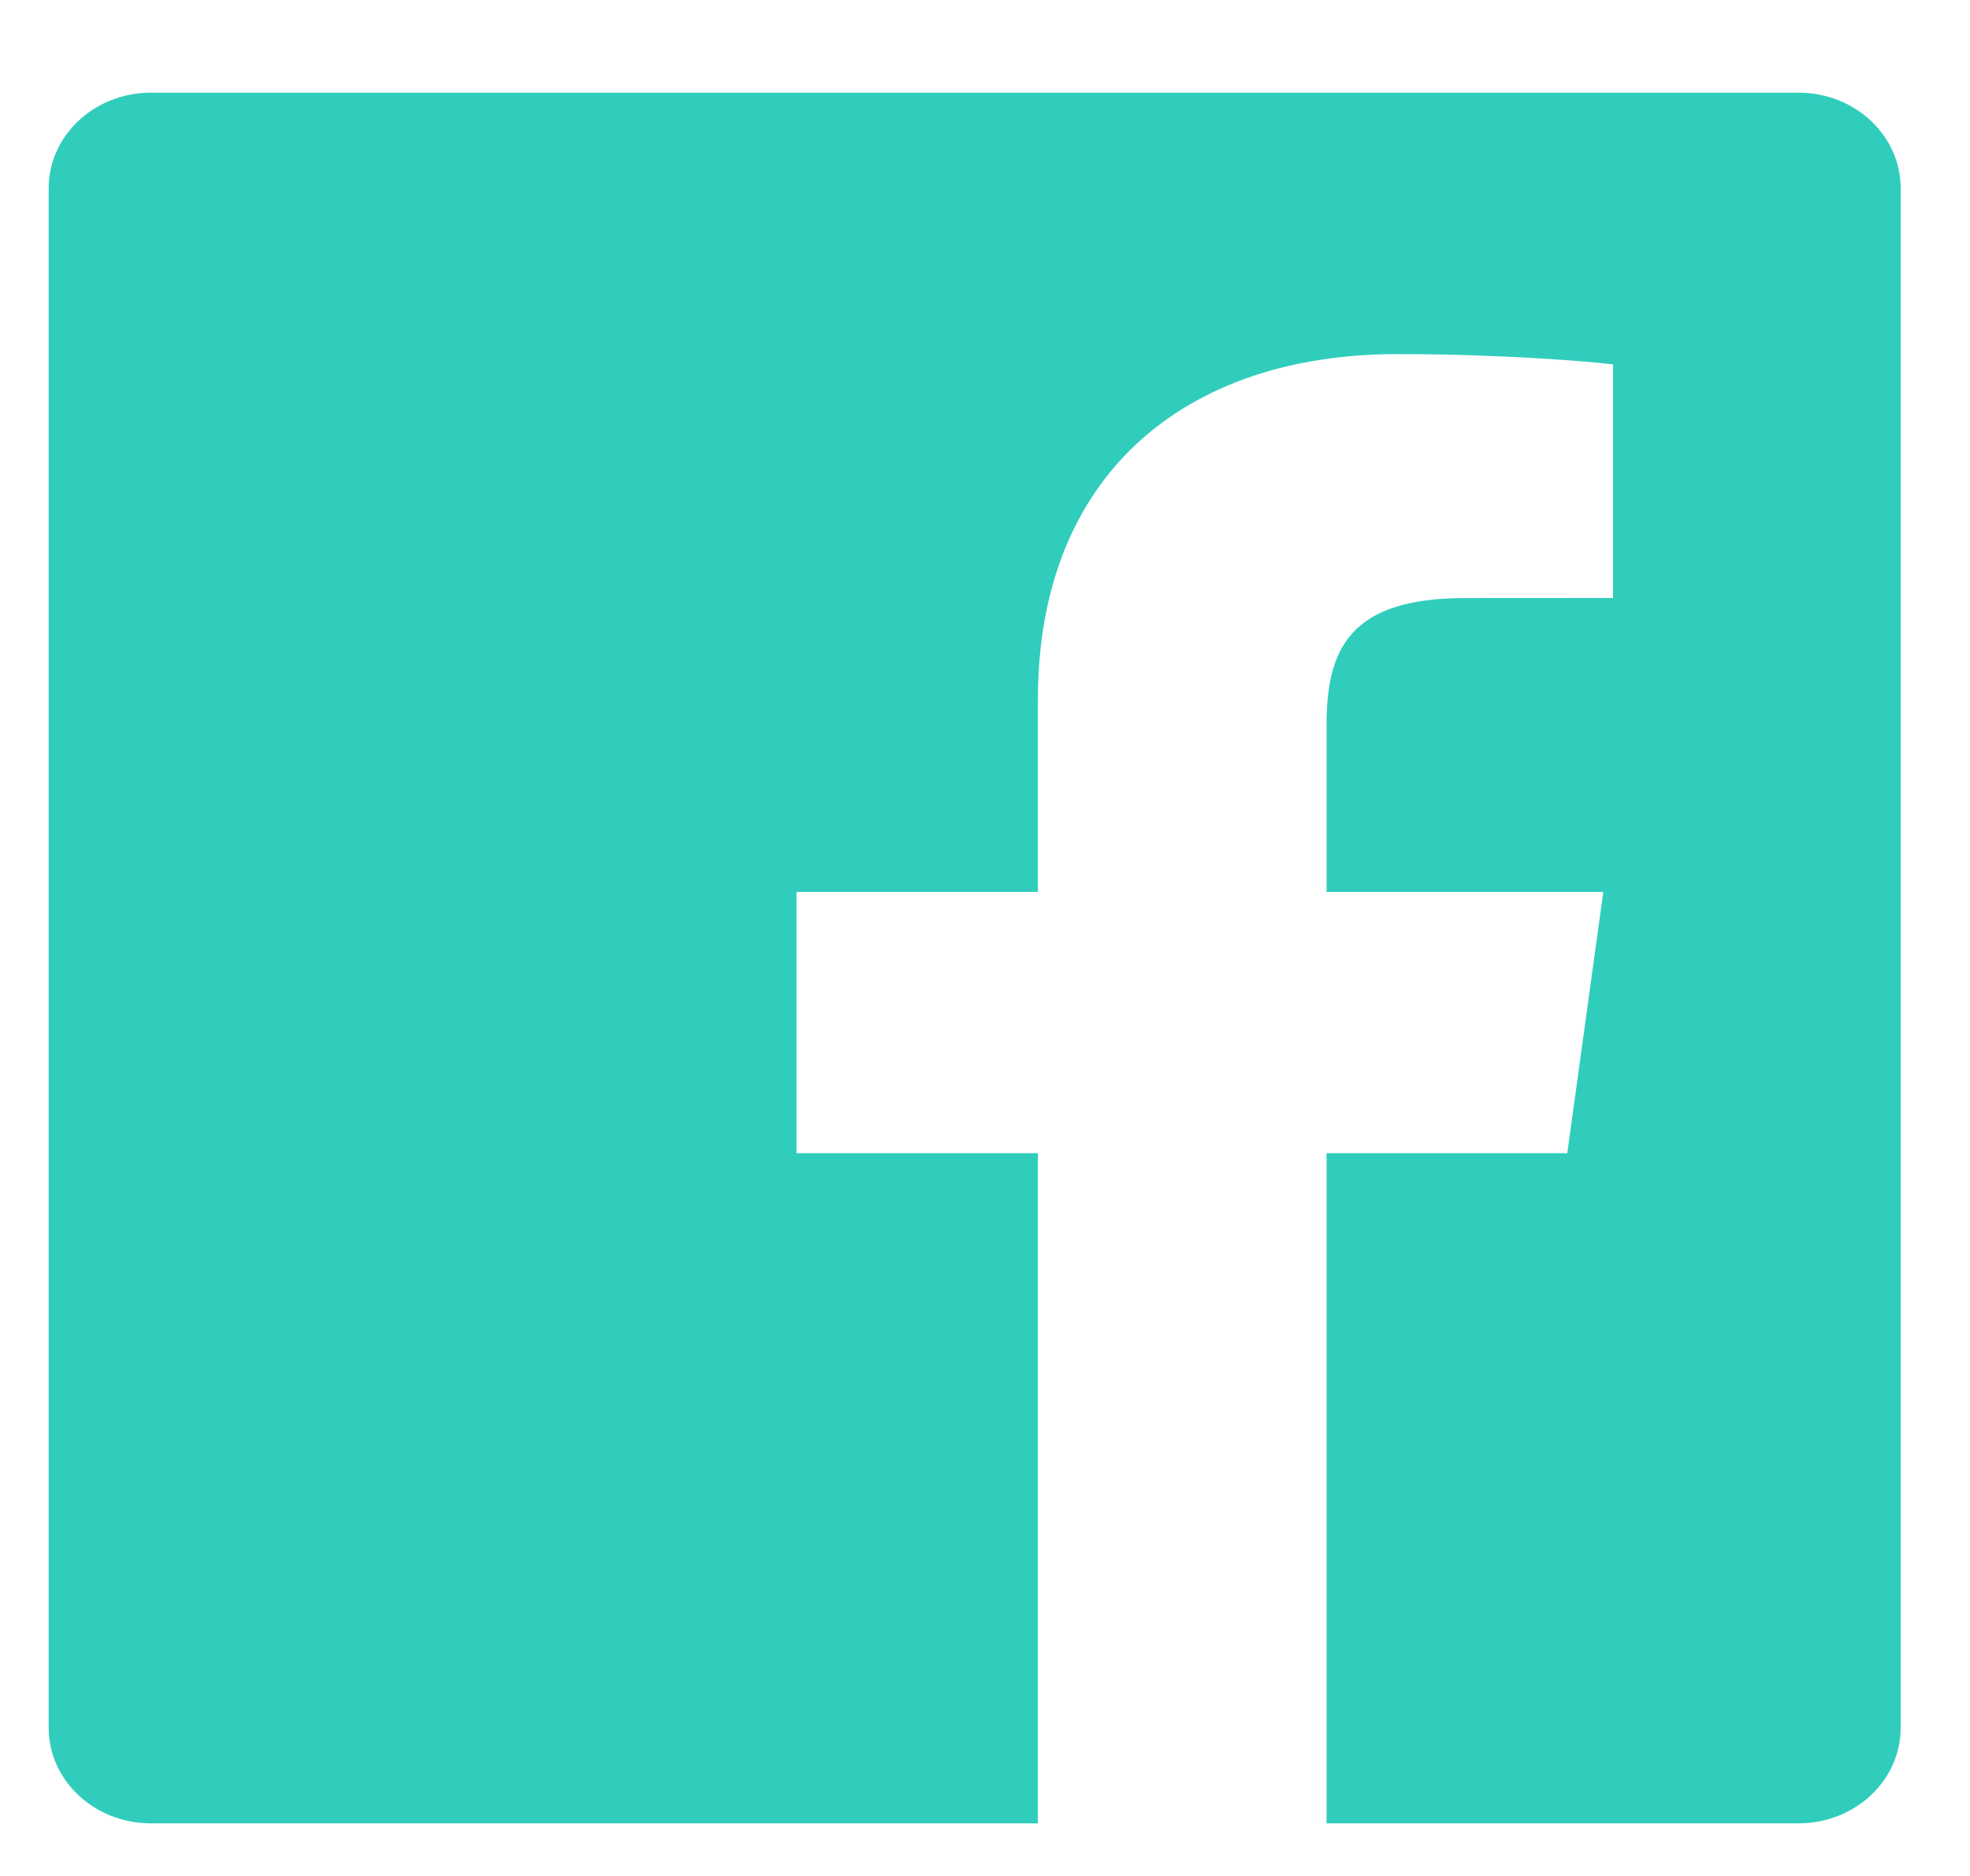
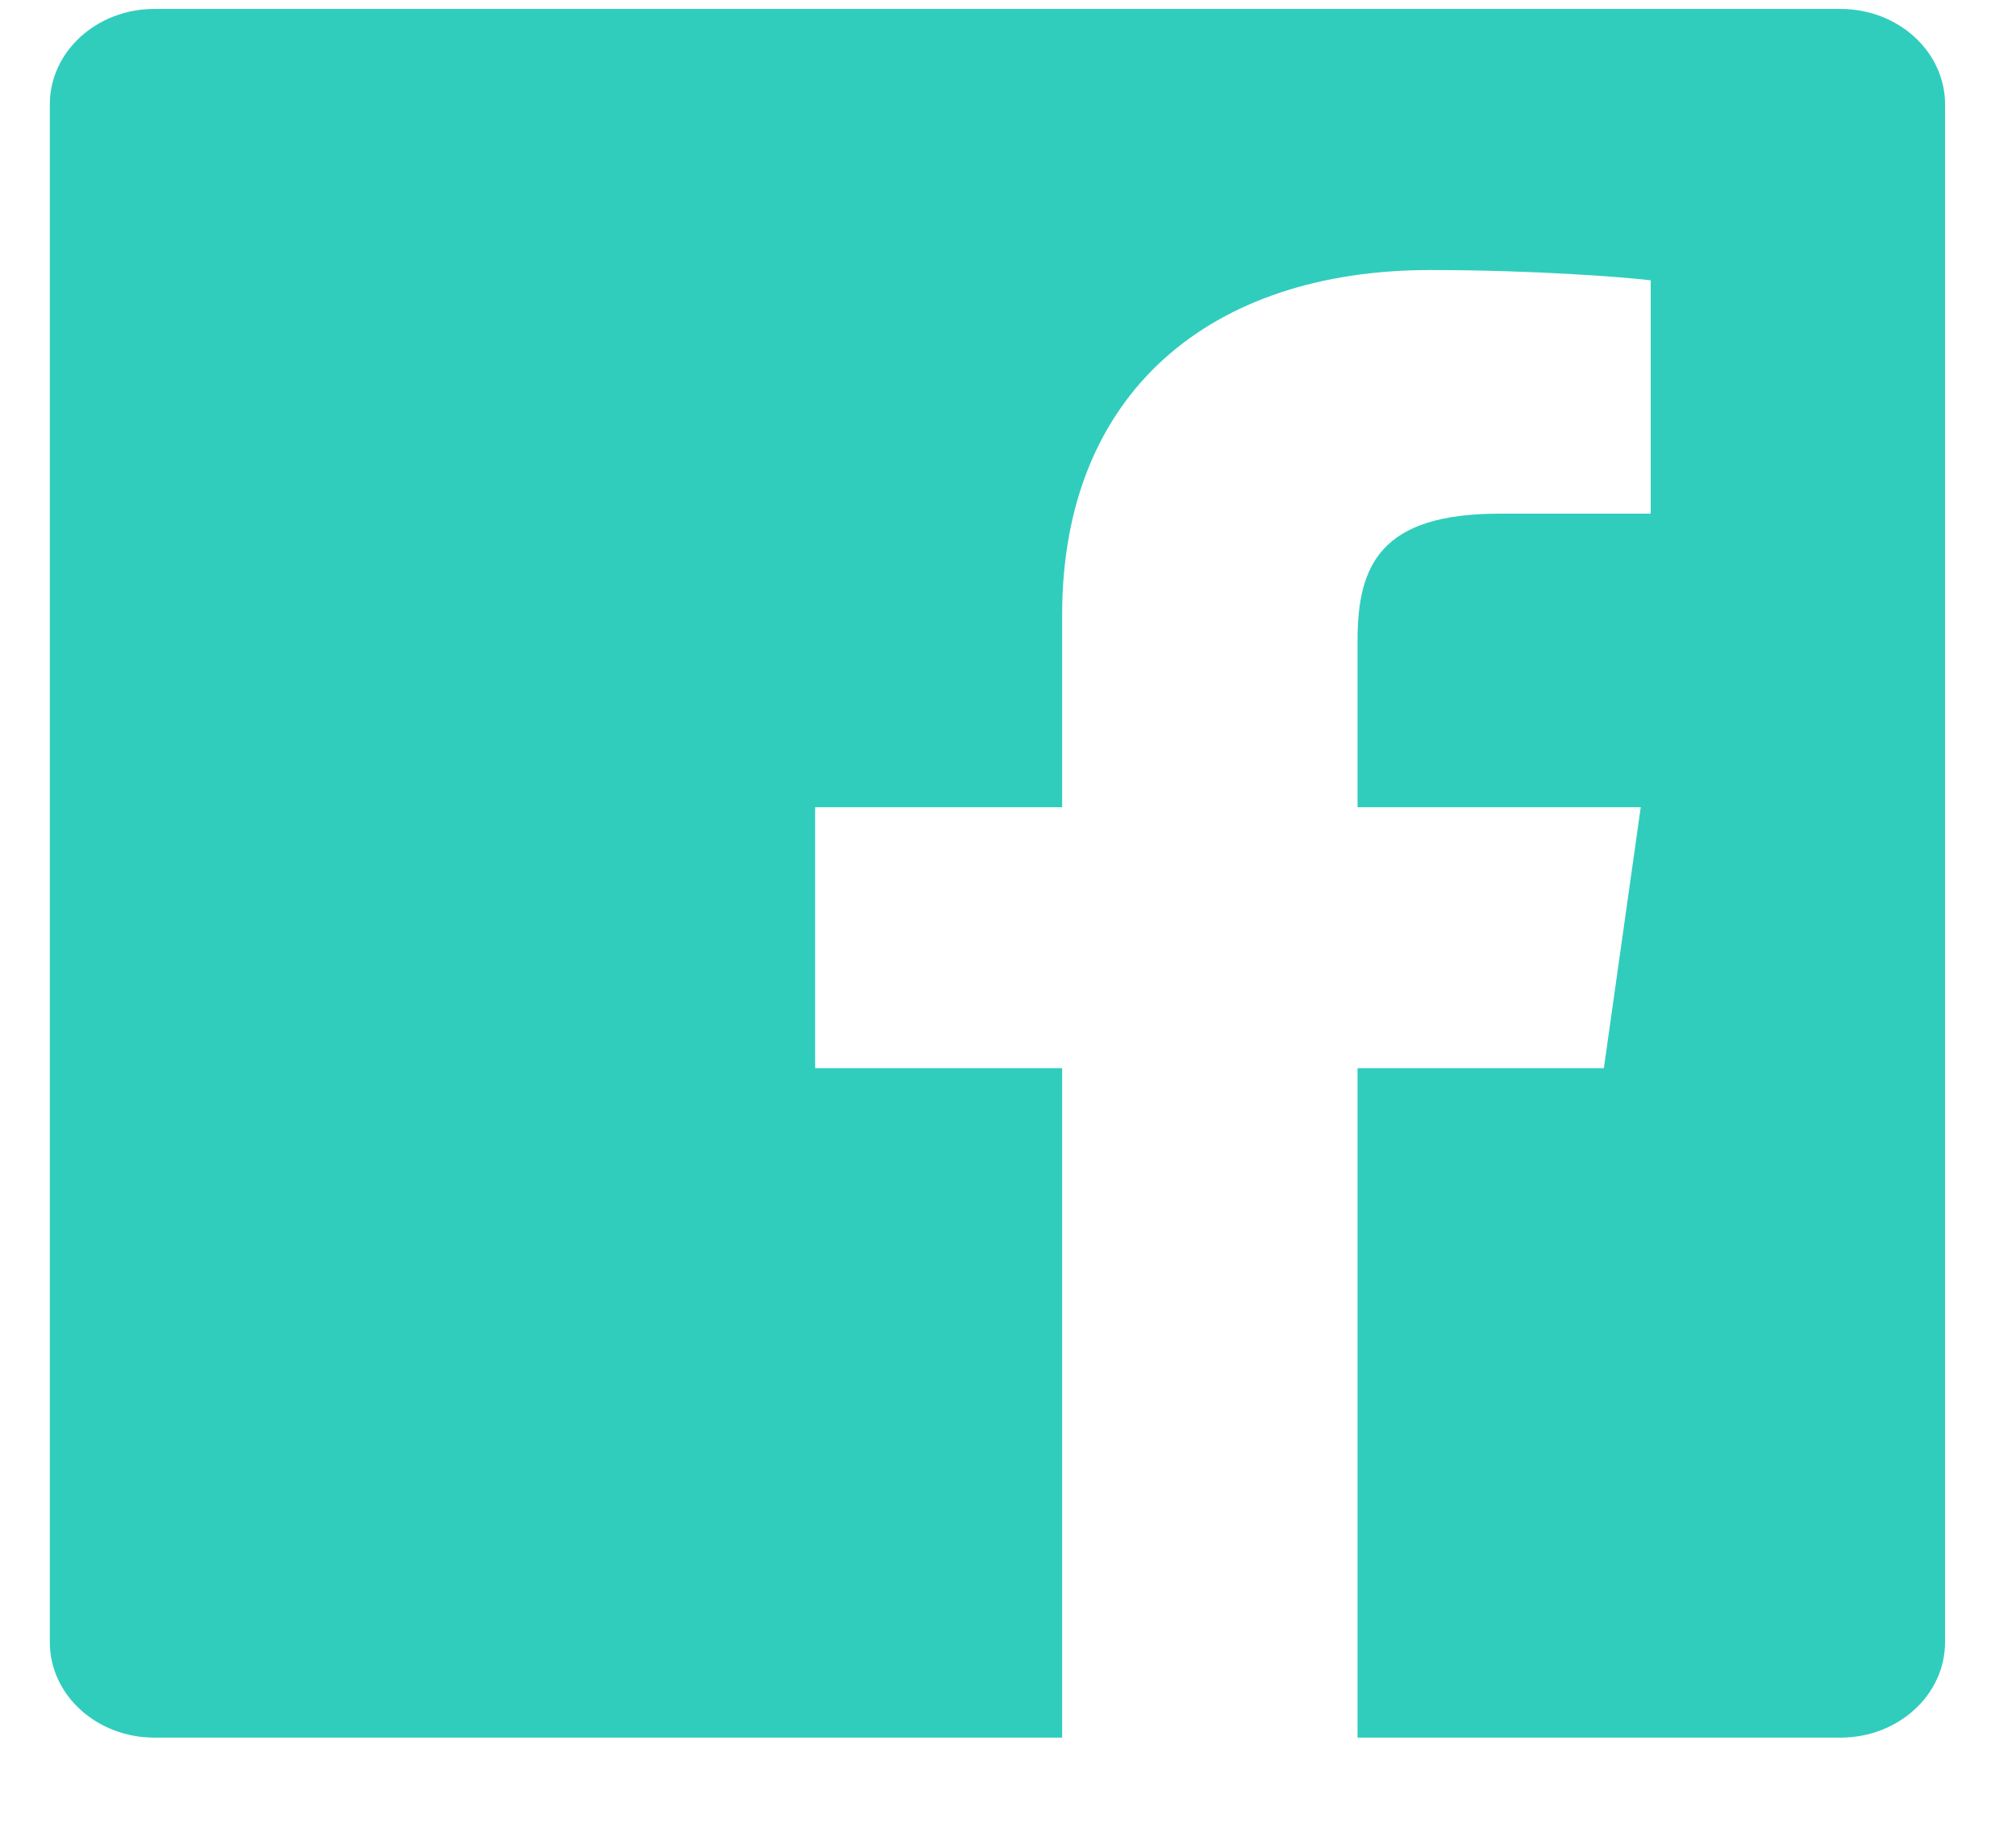
- <svg xmlns="http://www.w3.org/2000/svg" width="21" height="20" viewBox="0 0 21 20" fill="none">
-   <path d="M11.064 19.439H1.609C1.007 19.439 0.519 18.983 0.519 18.421V2.007C0.519 1.444 1.007 0.988 1.609 0.988H19.172C19.774 0.988 20.261 1.444 20.261 2.007V18.421C20.261 18.983 19.774 19.439 19.172 19.439H14.141V12.294H16.707L17.091 9.509H14.141V7.732C14.141 6.925 14.381 6.376 15.618 6.376L17.195 6.375V3.885C16.922 3.851 15.986 3.775 14.896 3.775C12.621 3.775 11.064 5.073 11.064 7.456V9.509H8.491V12.294H11.064V19.439Z" fill="#30CDBD" />
+ <svg xmlns="http://www.w3.org/2000/svg" width="21" height="19" viewBox="0 0 21 19" fill="none">
+   <path d="M11.064 18.101H1.608C1.006 18.101 0.519 17.656 0.519 17.107V1.087C0.519 0.538 1.007 0.093 1.608 0.093H19.172C19.773 0.093 20.261 0.538 20.261 1.087V17.107C20.261 17.656 19.773 18.101 19.172 18.101H14.141V11.127H16.707L17.091 8.409H14.141V6.674C14.141 5.887 14.38 5.351 15.617 5.351L17.195 5.351V2.92C16.922 2.887 15.986 2.813 14.896 2.813C12.621 2.813 11.064 4.079 11.064 6.405V8.409H8.491V11.127H11.064V18.101Z" fill="#30CDBD" />
</svg>
